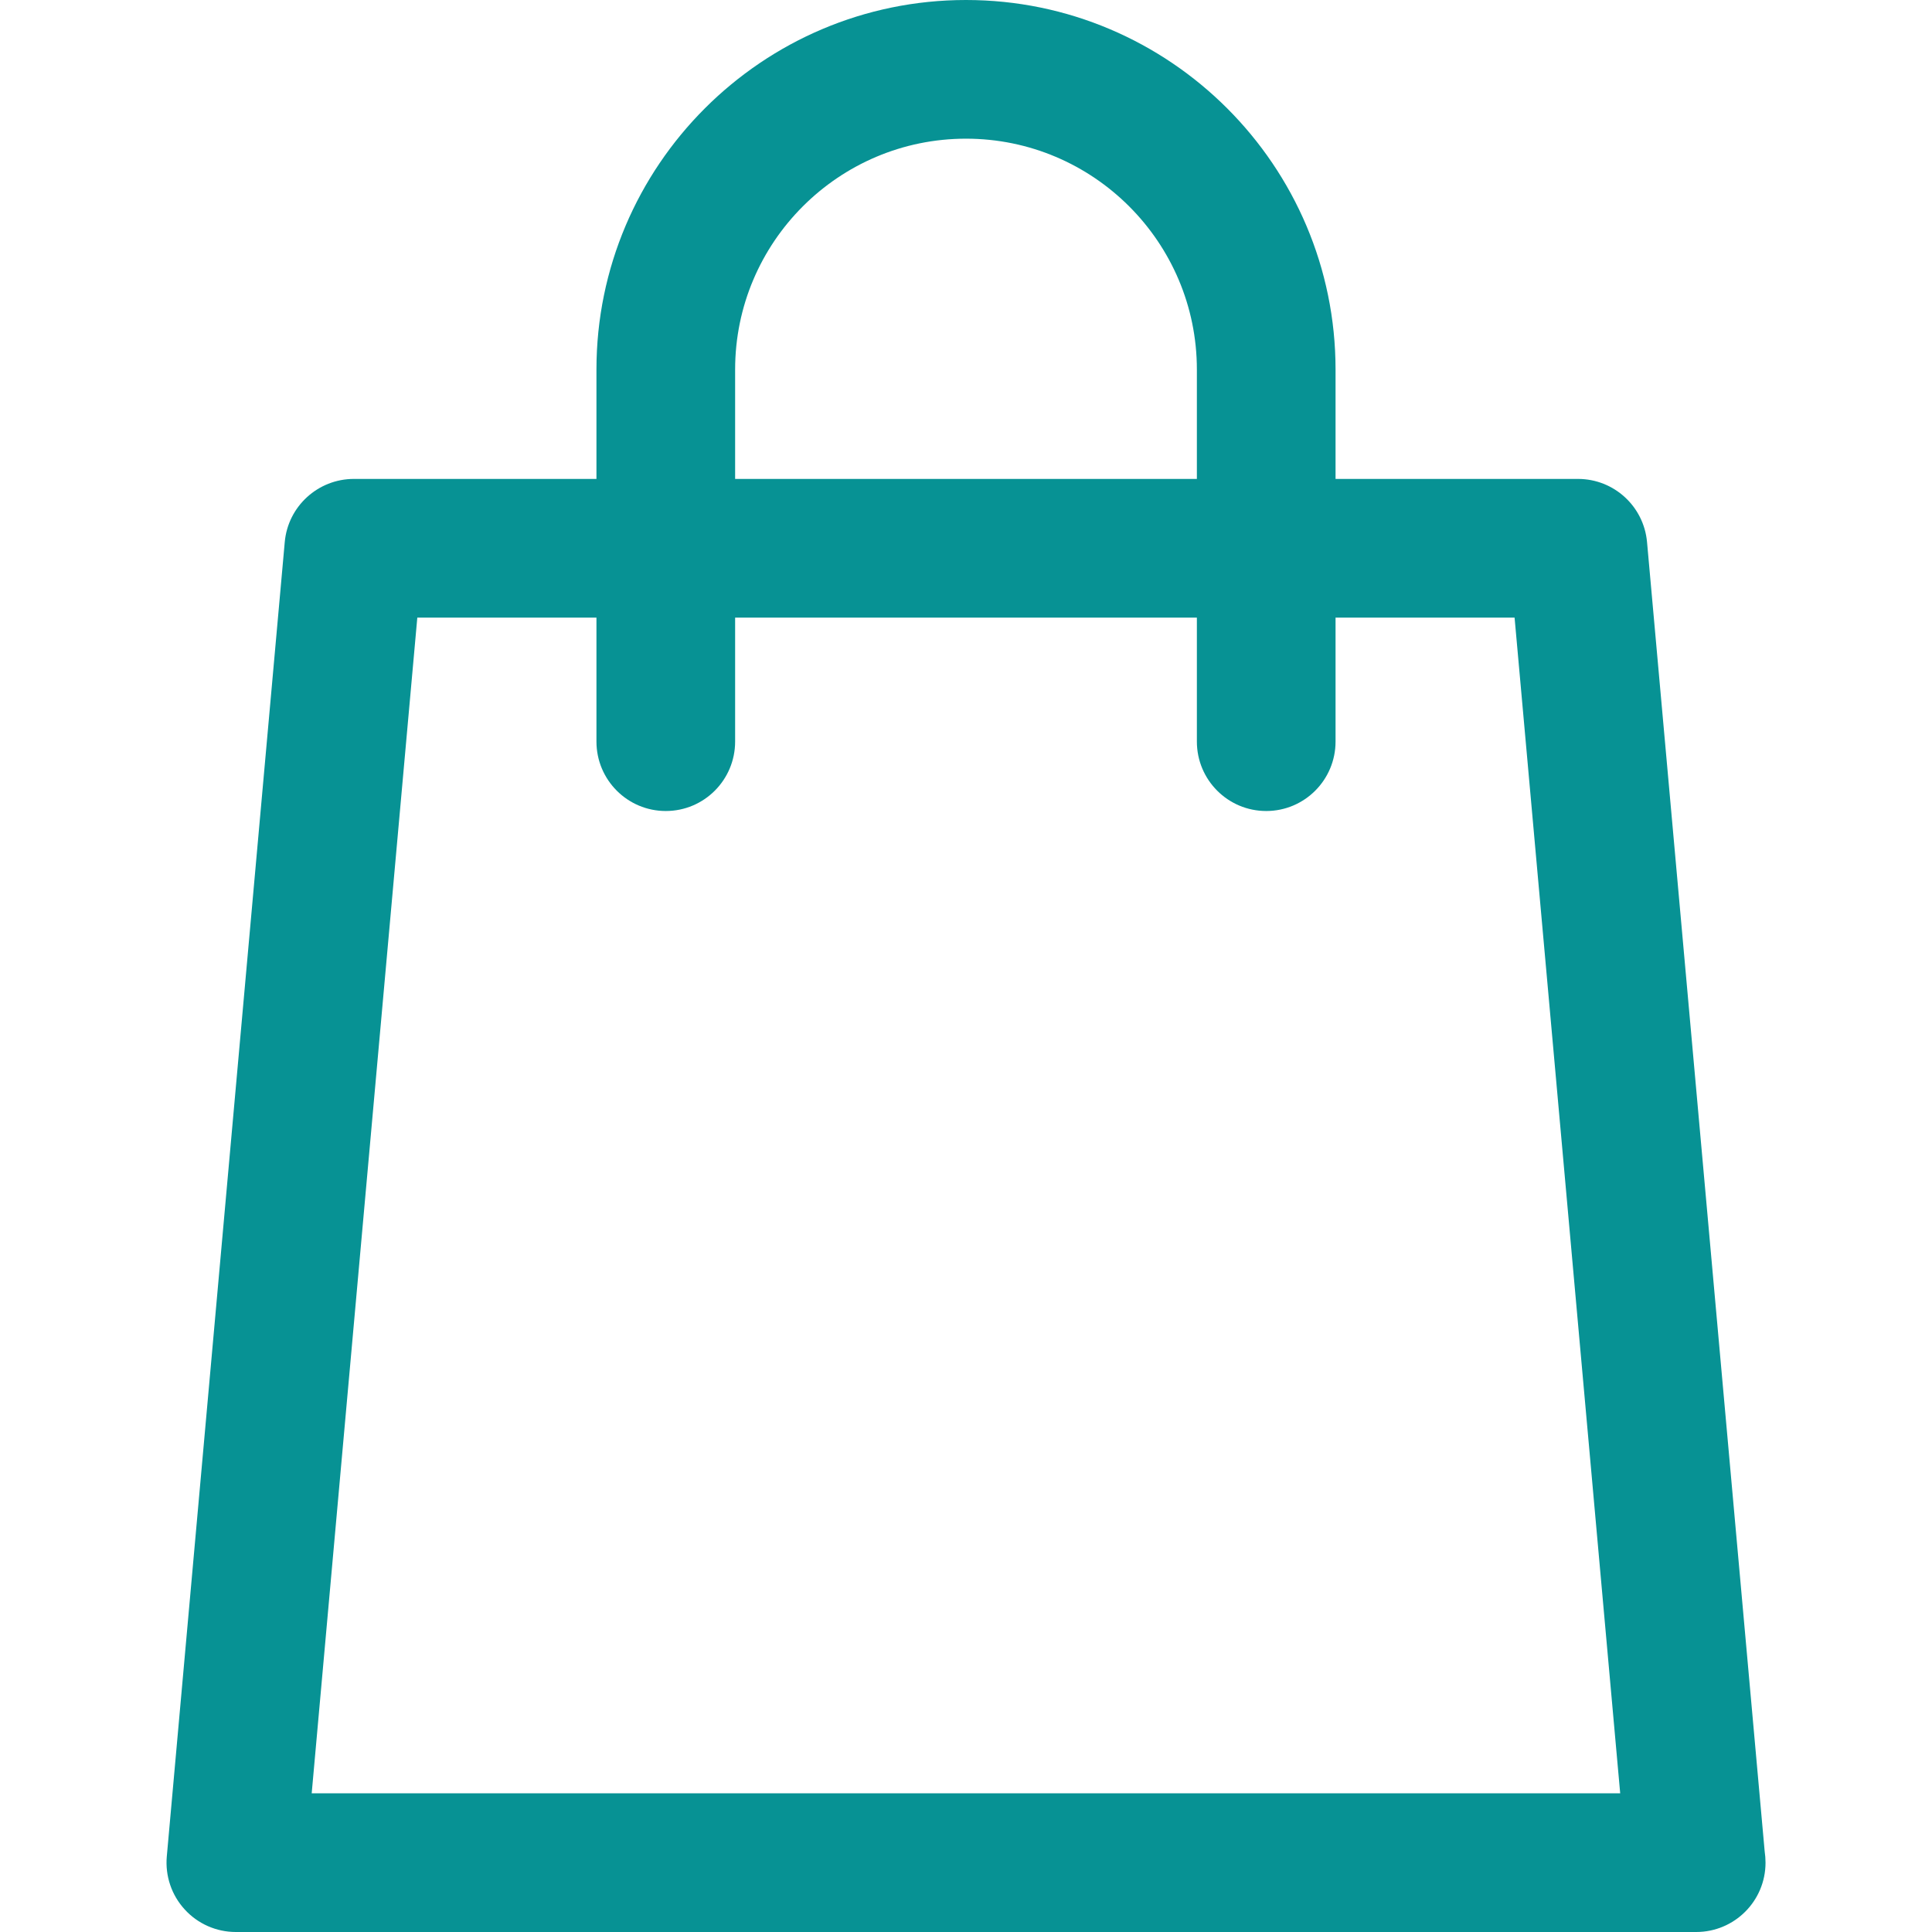
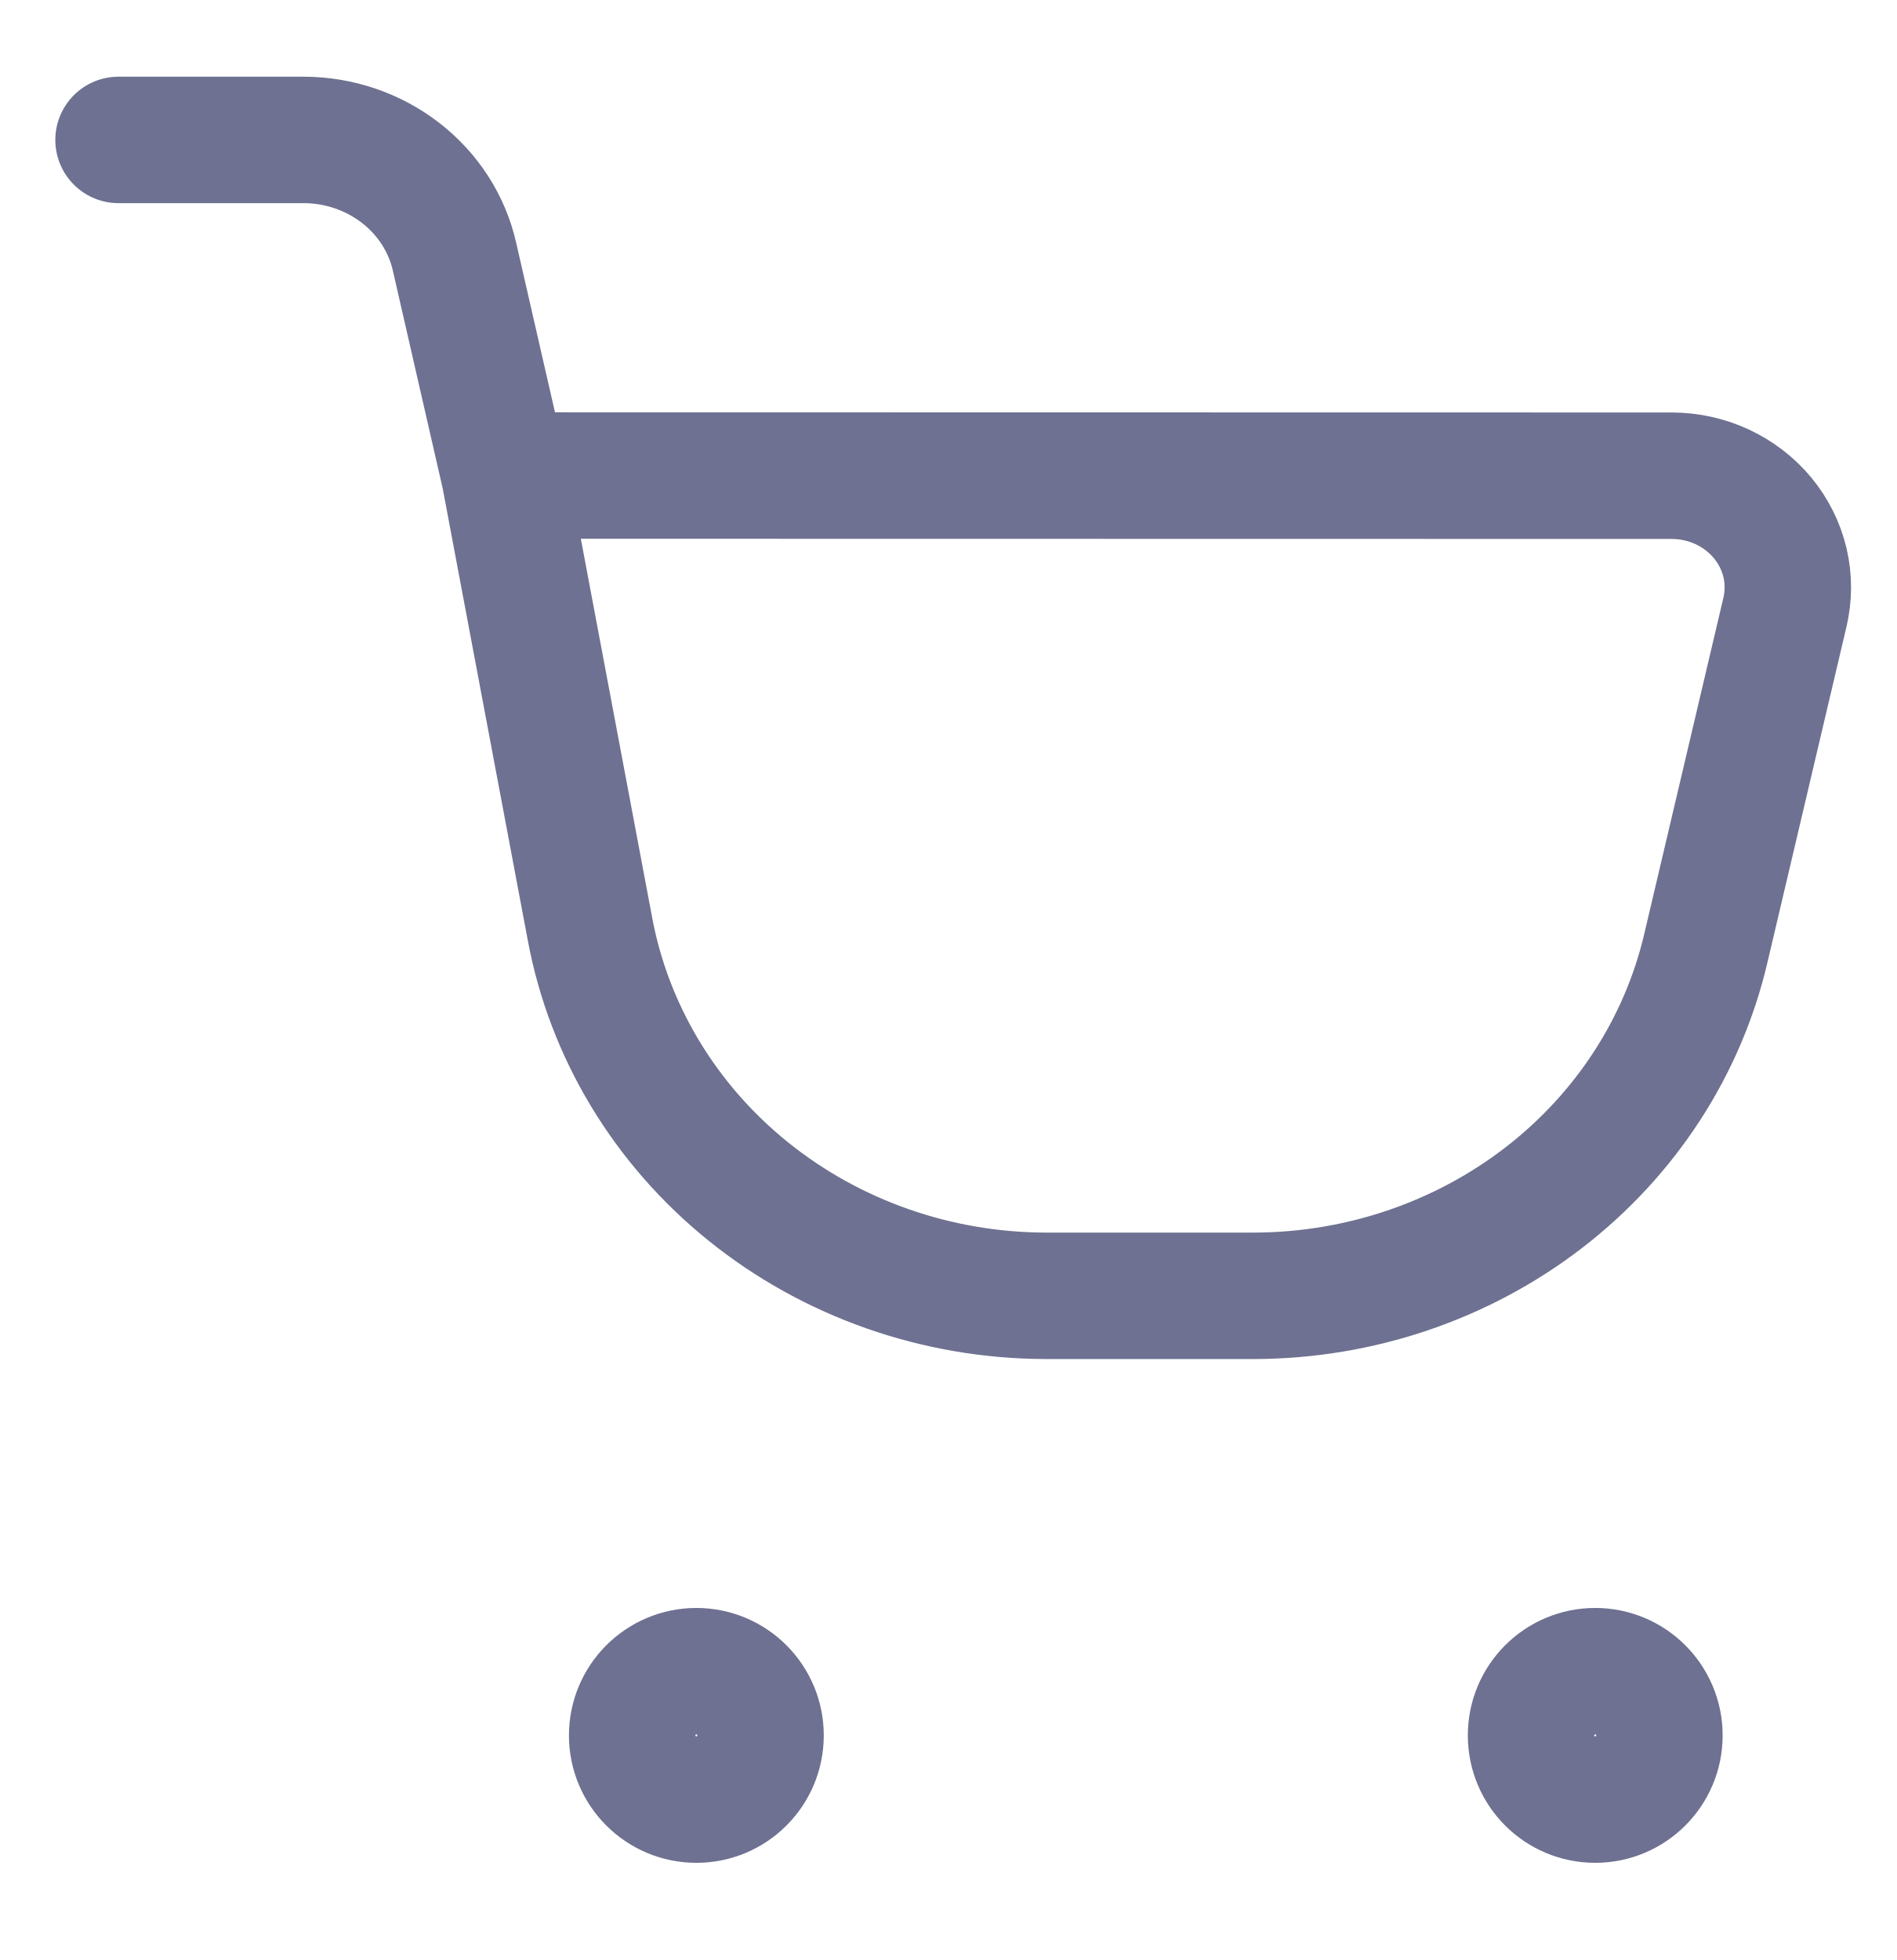
- <svg xmlns="http://www.w3.org/2000/svg" width="18" height="18" viewBox="0 0 18 18" fill="none">
-   <path d="M16.441 17.248L15.345 5.05C15.315 4.717 15.036 4.462 14.702 4.462H12.443V3.443C12.443 1.545 10.899 0 9 0C7.102 0 5.557 1.545 5.557 3.443V4.462H3.297C2.963 4.462 2.683 4.717 2.653 5.05L1.554 17.296C1.538 17.477 1.598 17.656 1.721 17.79C1.843 17.924 2.016 18 2.197 18H15.802C15.802 18 15.803 18 15.803 18C16.16 18 16.449 17.711 16.449 17.354C16.449 17.318 16.446 17.282 16.441 17.248ZM6.849 3.443C6.849 2.257 7.814 1.292 9 1.292C10.186 1.292 11.151 2.257 11.151 3.443V4.462H6.849V3.443ZM2.904 16.708L3.888 5.754H5.557V6.909C5.557 7.266 5.846 7.556 6.203 7.556C6.56 7.556 6.849 7.266 6.849 6.909V5.754H11.151V6.909C11.151 7.266 11.44 7.556 11.797 7.556C12.154 7.556 12.443 7.266 12.443 6.909V5.754H14.111L15.095 16.708H2.904Z" fill="#079294" />
+ <svg xmlns="http://www.w3.org/2000/svg" width="30" height="31" viewBox="0 0 30 31" fill="none">
+   <path d="M1.875 2.213H4.8C5.359 2.213 5.9 2.397 6.335 2.733C6.77 3.069 7.072 3.538 7.19 4.061L7.982 7.521M7.982 7.521L9.331 14.684C9.632 16.31 10.519 17.783 11.837 18.845C13.155 19.907 14.819 20.491 16.54 20.495H19.841C21.506 20.491 23.12 19.944 24.419 18.944C25.717 17.944 26.623 16.549 26.986 14.989L28.235 9.685C28.296 9.426 28.297 9.158 28.236 8.9C28.175 8.642 28.054 8.4 27.883 8.192C27.711 7.985 27.493 7.817 27.245 7.701C26.996 7.585 26.724 7.525 26.448 7.524L7.982 7.521Z" stroke="#6E7191" stroke-width="2" stroke-linecap="round" />
+   <path d="M11.016 28.463C11.577 28.463 12.031 28.009 12.031 27.448C12.031 26.887 11.577 26.432 11.016 26.432C10.455 26.432 10 26.887 10 27.448C10 28.009 10.455 28.463 11.016 28.463Z" stroke="#6E7191" stroke-width="2" />
+   <path d="M25.234 28.463C25.795 28.463 26.25 28.009 26.25 27.448C26.25 26.887 25.795 26.432 25.234 26.432C24.673 26.432 24.219 26.887 24.219 27.448C24.219 28.009 24.673 28.463 25.234 28.463Z" stroke="#6E7191" stroke-width="2" />
</svg>
